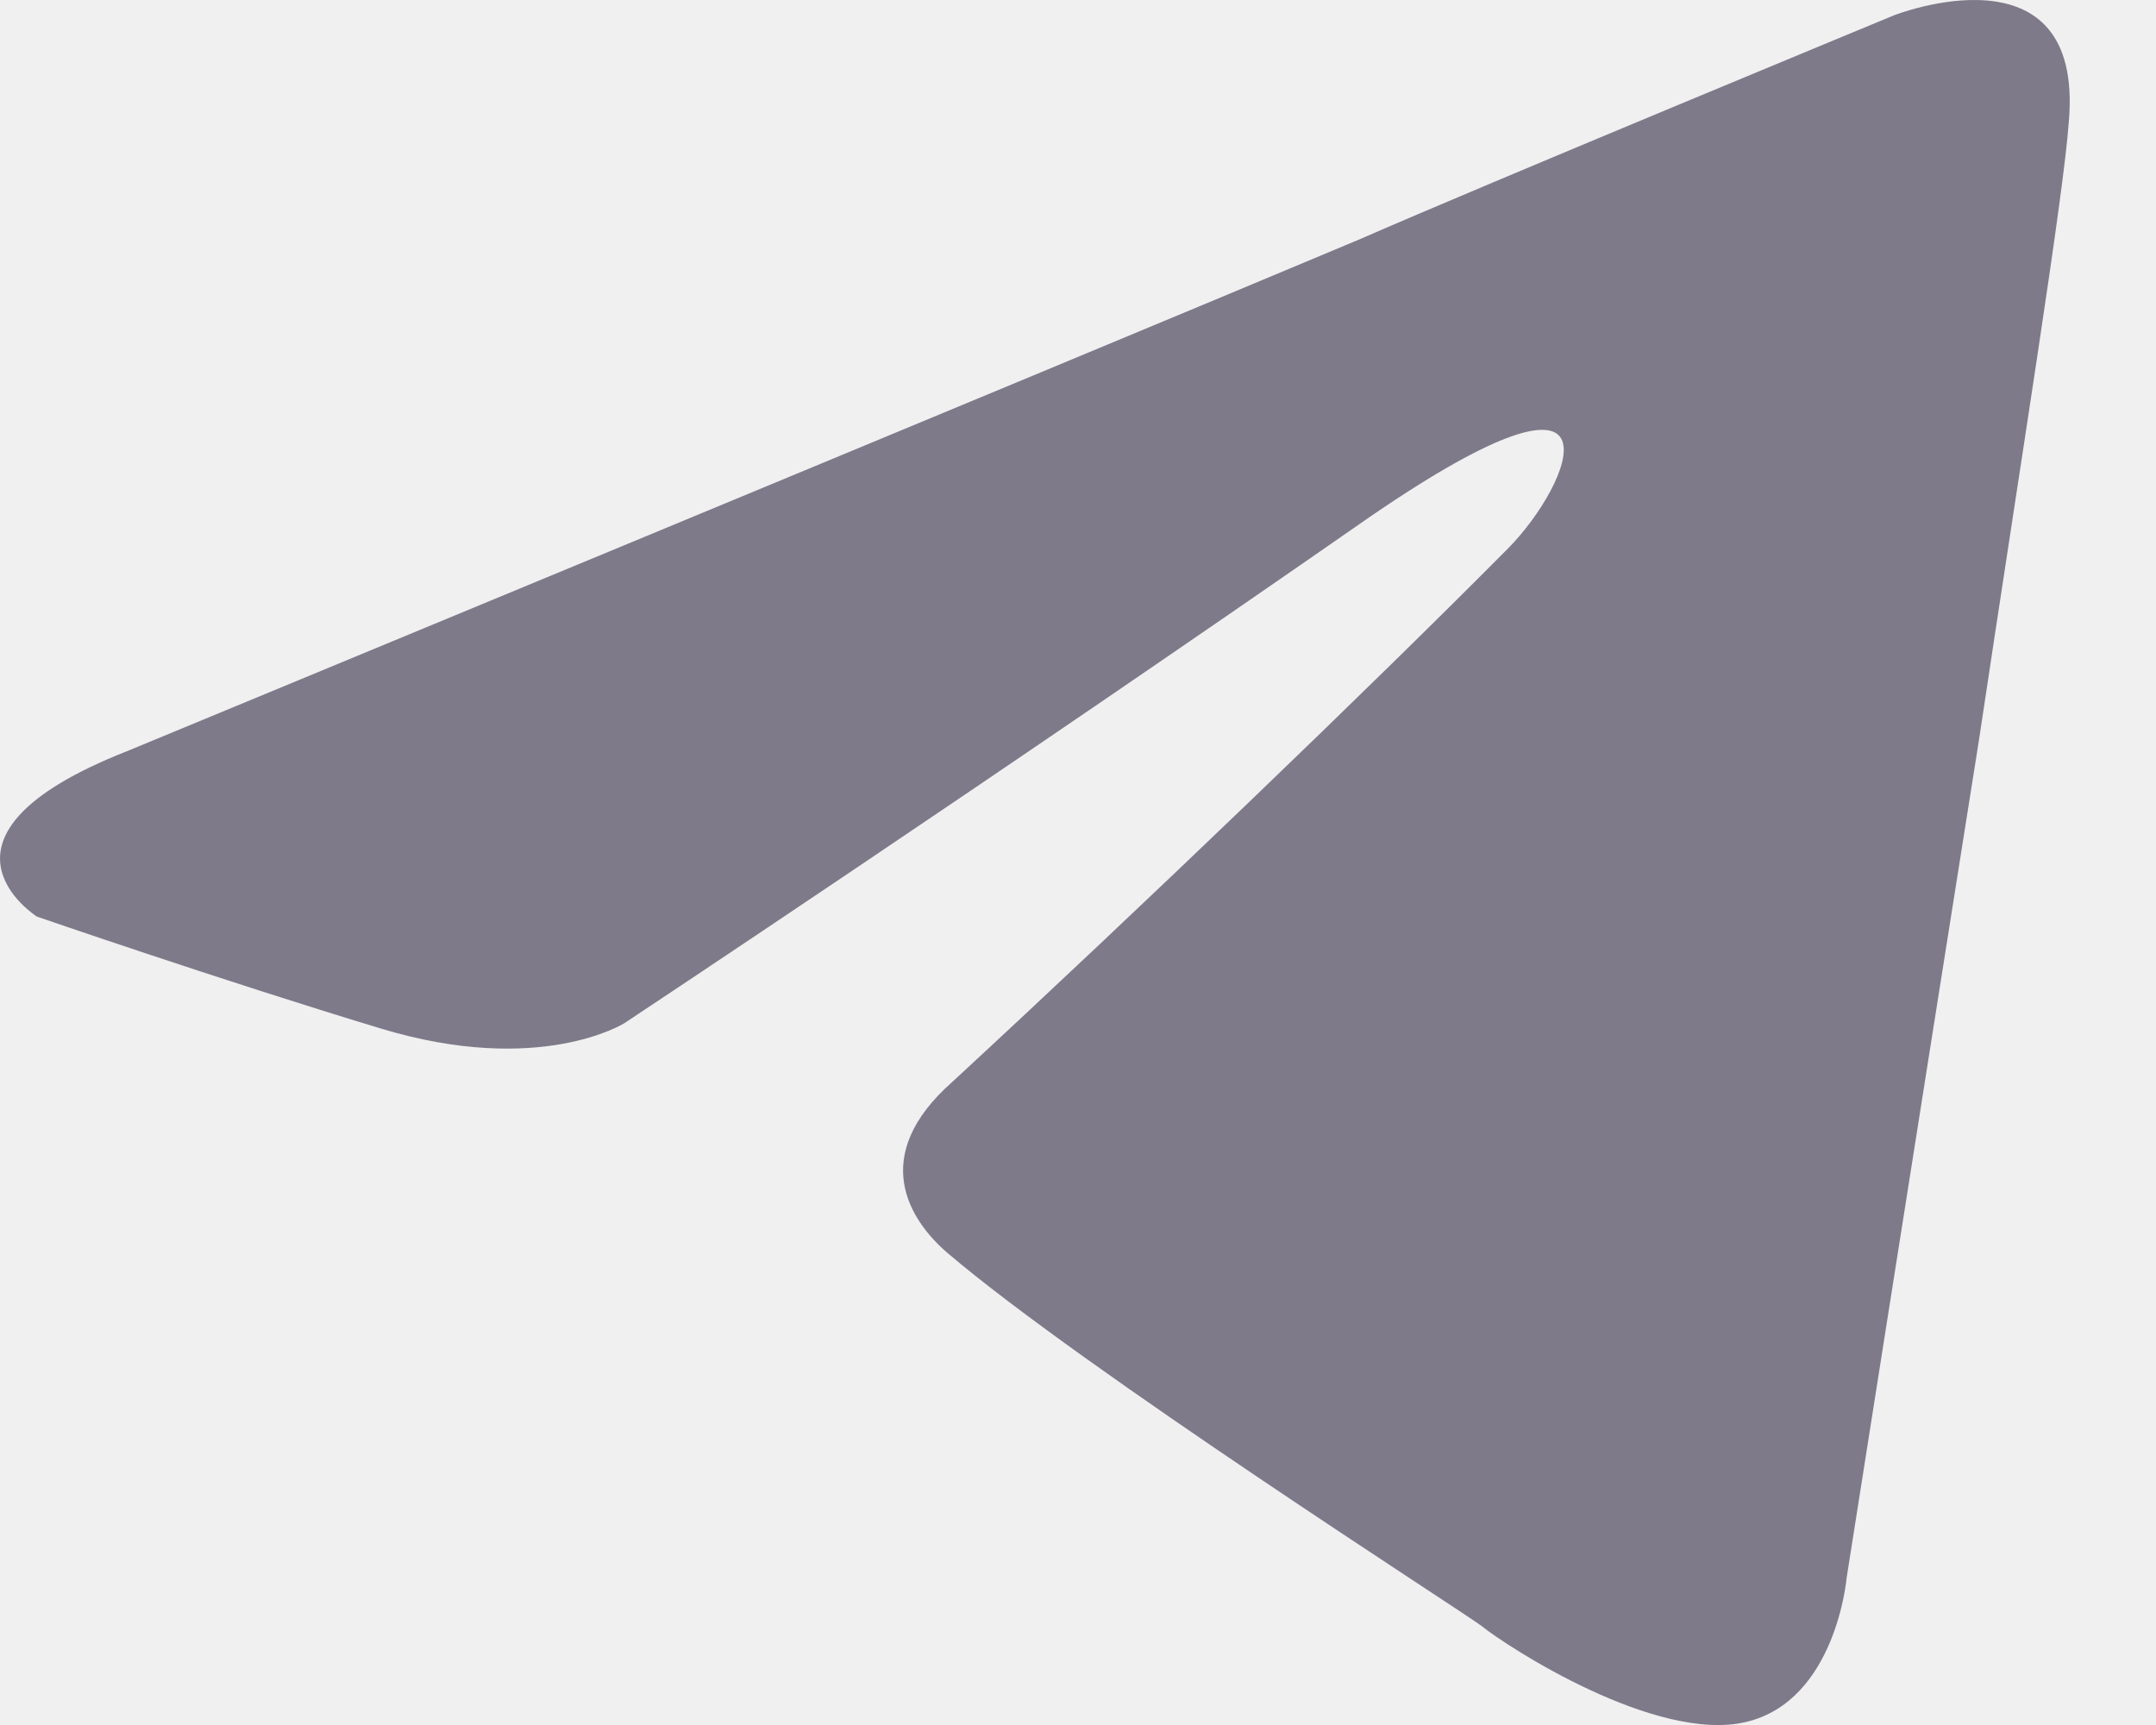
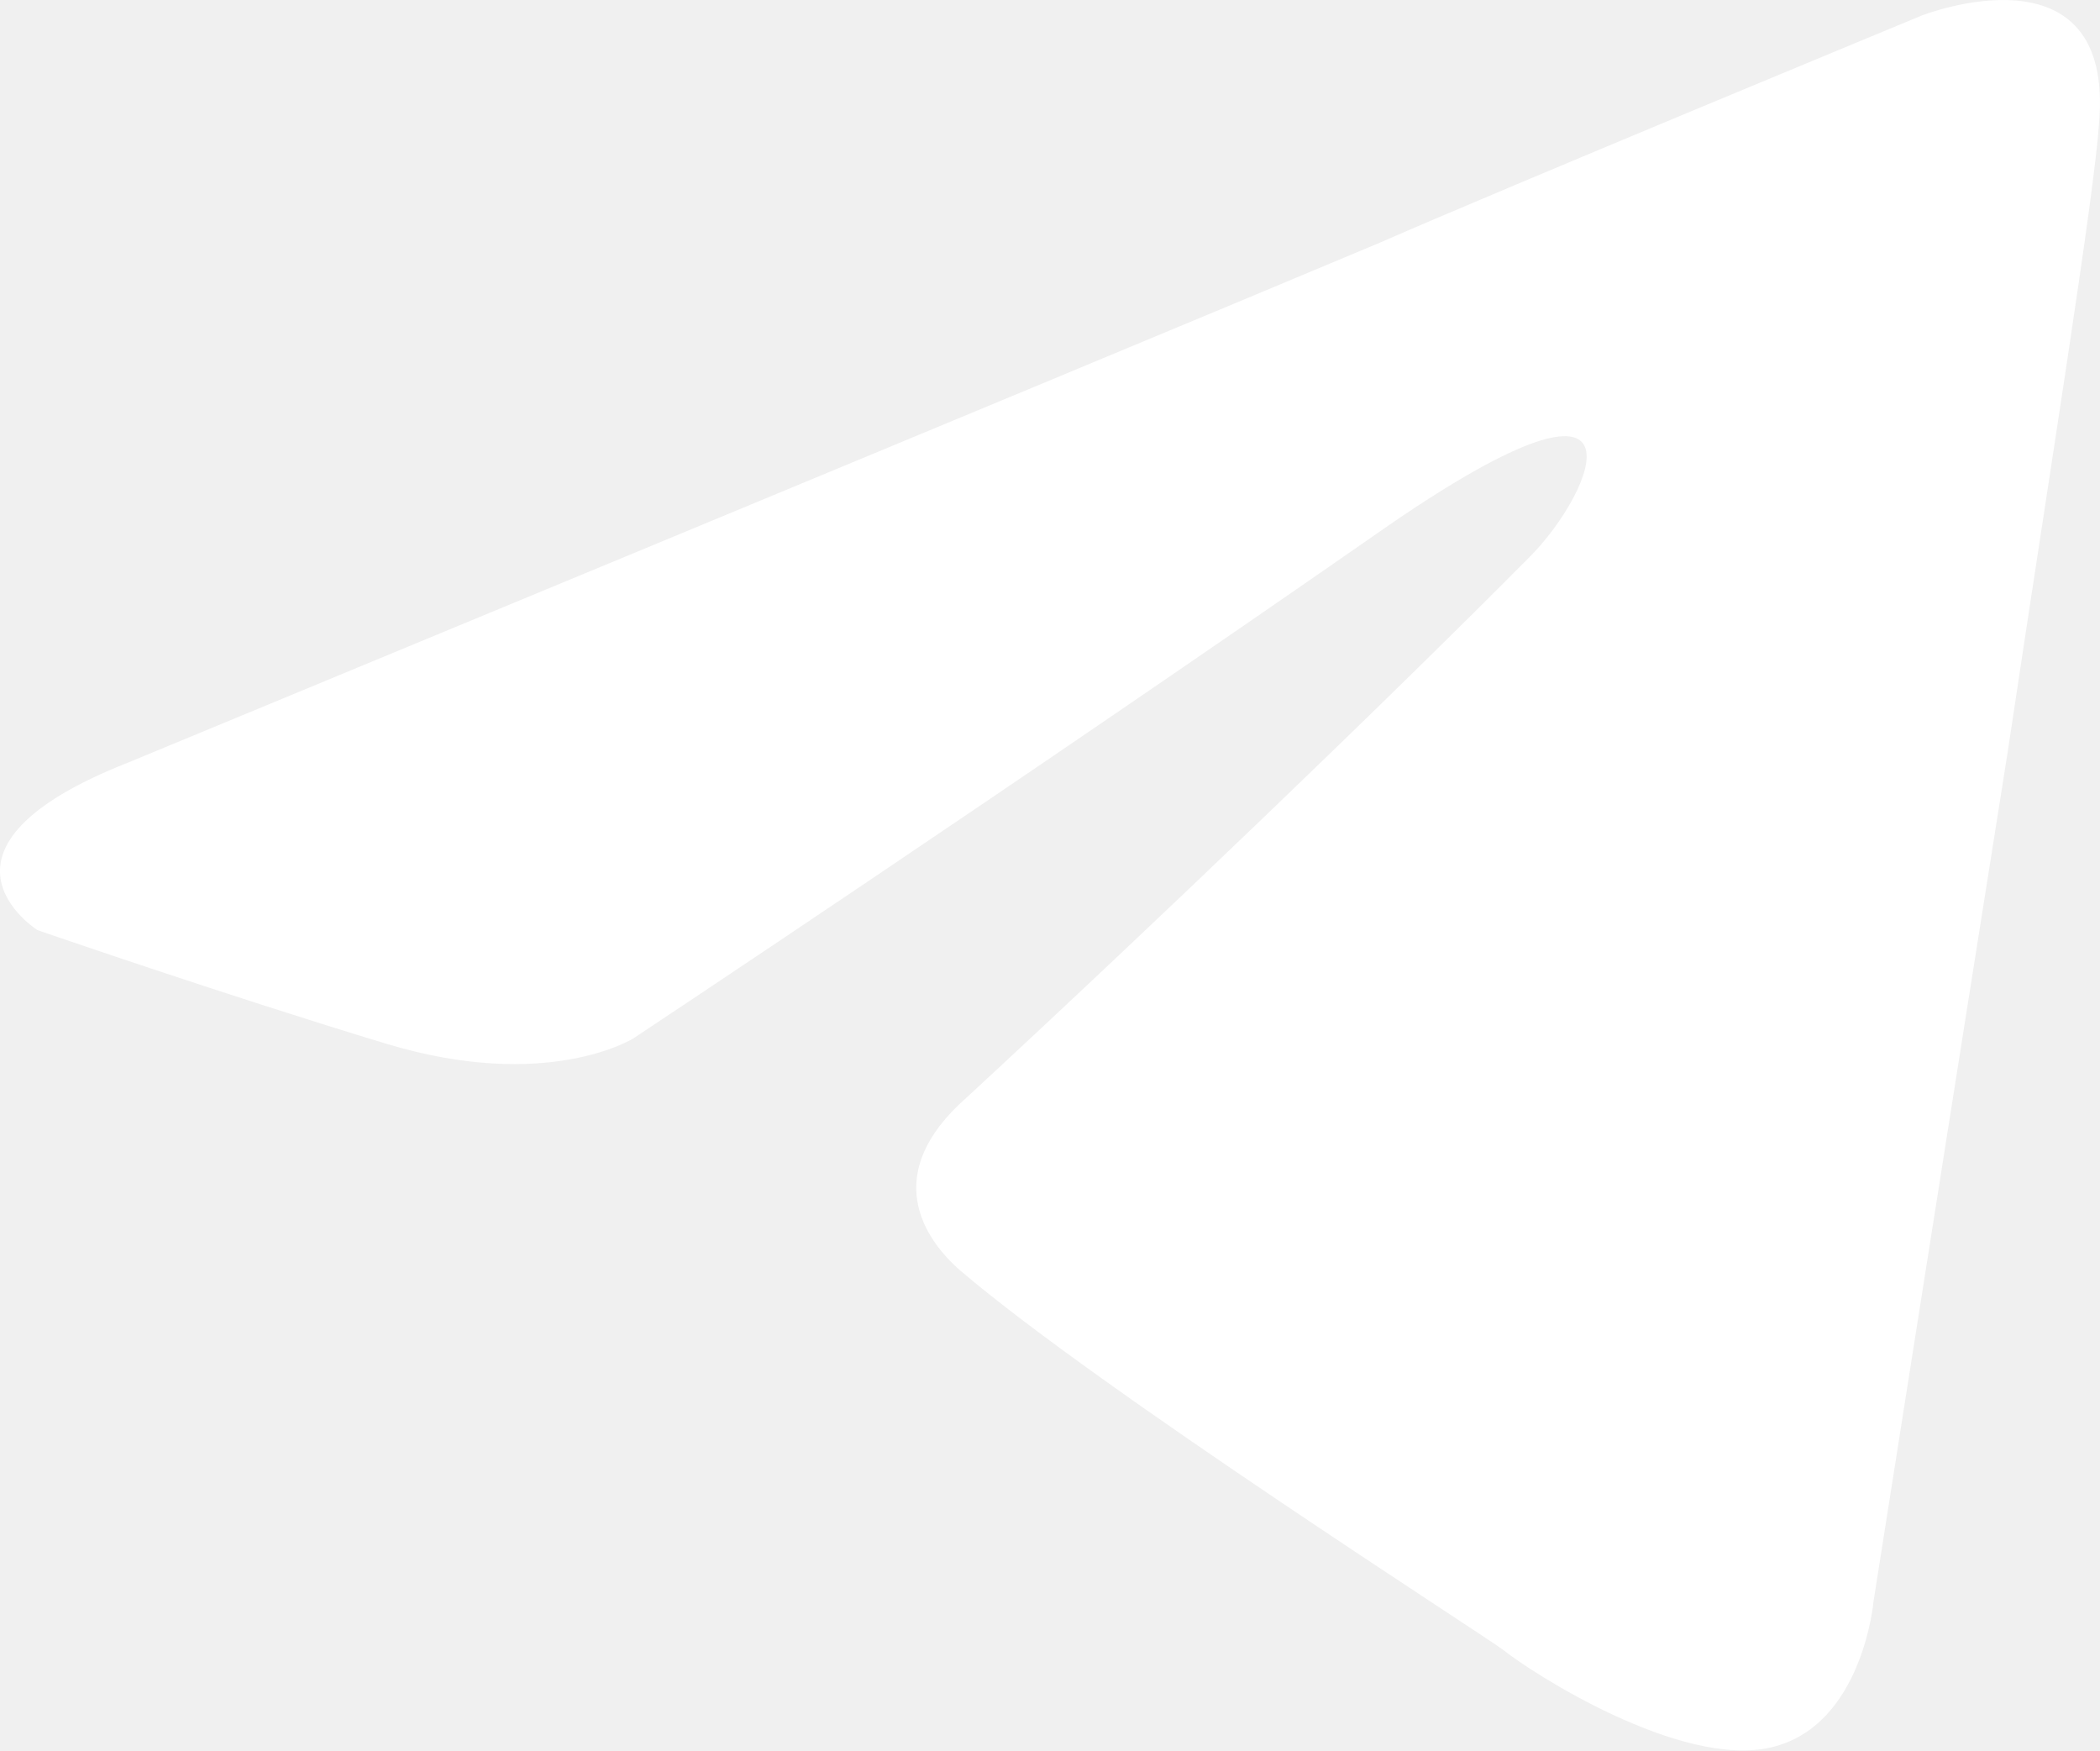
- <svg xmlns="http://www.w3.org/2000/svg" width="20" height="16" viewBox="0 0 20 16" fill="none">
-   <path d="M1.177 6.968C1.177 6.968 9.669 3.456 12.614 2.219C13.743 1.724 17.572 0.141 17.572 0.141C17.572 0.141 19.338 -0.551 19.191 1.131C19.142 1.823 18.75 4.247 18.357 6.869C17.768 10.579 17.13 14.636 17.13 14.636C17.13 14.636 17.032 15.774 16.197 15.972C15.363 16.169 13.988 15.279 13.743 15.081C13.546 14.933 10.062 12.707 8.785 11.618C8.442 11.321 8.049 10.728 8.834 10.035C10.601 8.403 12.712 6.374 13.988 5.088C14.577 4.495 15.166 3.109 12.712 4.791C9.227 7.215 5.791 9.491 5.791 9.491C5.791 9.491 5.006 9.986 3.533 9.54C2.061 9.095 0.343 8.502 0.343 8.502C0.343 8.502 -0.835 7.76 1.177 6.968Z" fill="#7E7A8A" />
+ <svg xmlns="http://www.w3.org/2000/svg" width="24" height="20" viewBox="0 0 24 20" fill="none">
+   <path d="M1.471 8.71C1.471 8.71 12.086 4.32 15.767 2.774C17.179 2.155 21.964 0.177 21.964 0.177C21.964 0.177 24.173 -0.689 23.989 1.413C23.928 2.279 23.437 5.309 22.946 8.586C22.21 13.224 21.412 18.295 21.412 18.295C21.412 18.295 21.289 19.717 20.246 19.964C19.203 20.212 17.485 19.099 17.179 18.851C16.933 18.666 12.577 15.883 10.982 14.523C10.552 14.152 10.061 13.41 11.043 12.544C13.252 10.503 15.89 7.968 17.485 6.36C18.222 5.618 18.958 3.887 15.89 5.989C11.534 9.019 7.239 11.864 7.239 11.864C7.239 11.864 6.257 12.482 4.416 11.926C2.576 11.369 0.428 10.627 0.428 10.627C0.428 10.627 -1.044 9.699 1.471 8.71Z" fill="white" />
</svg>
